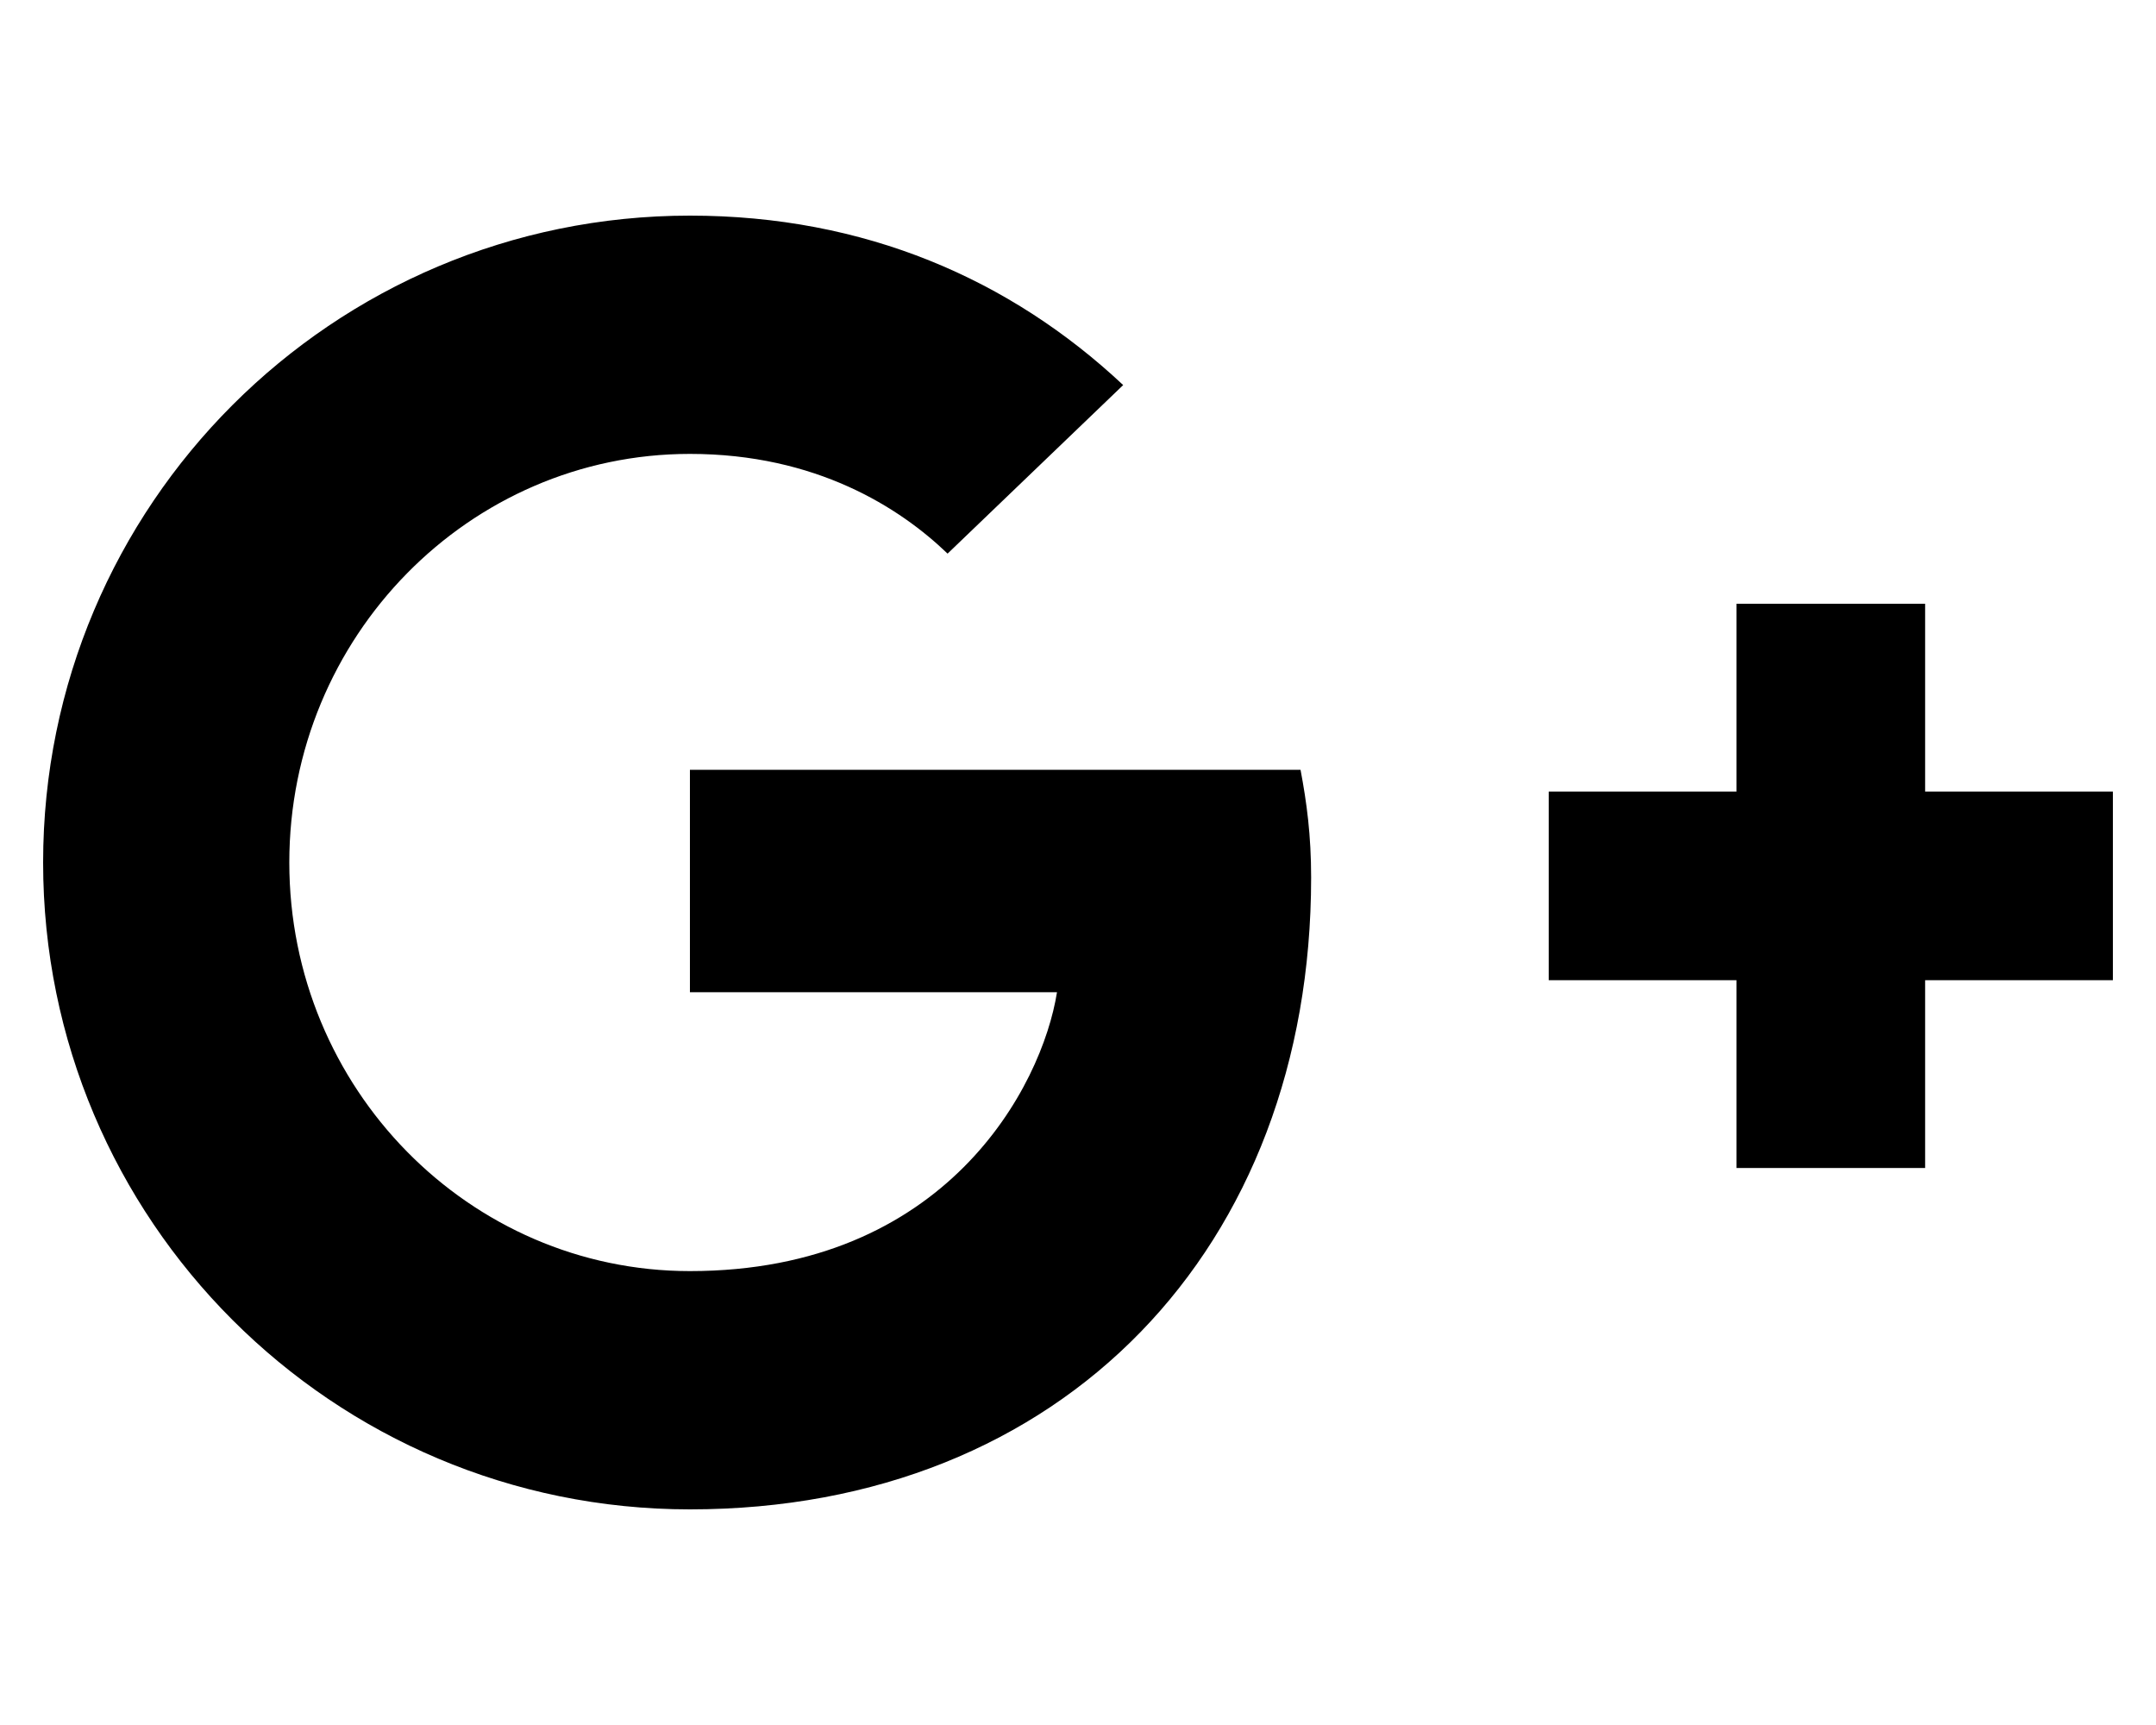
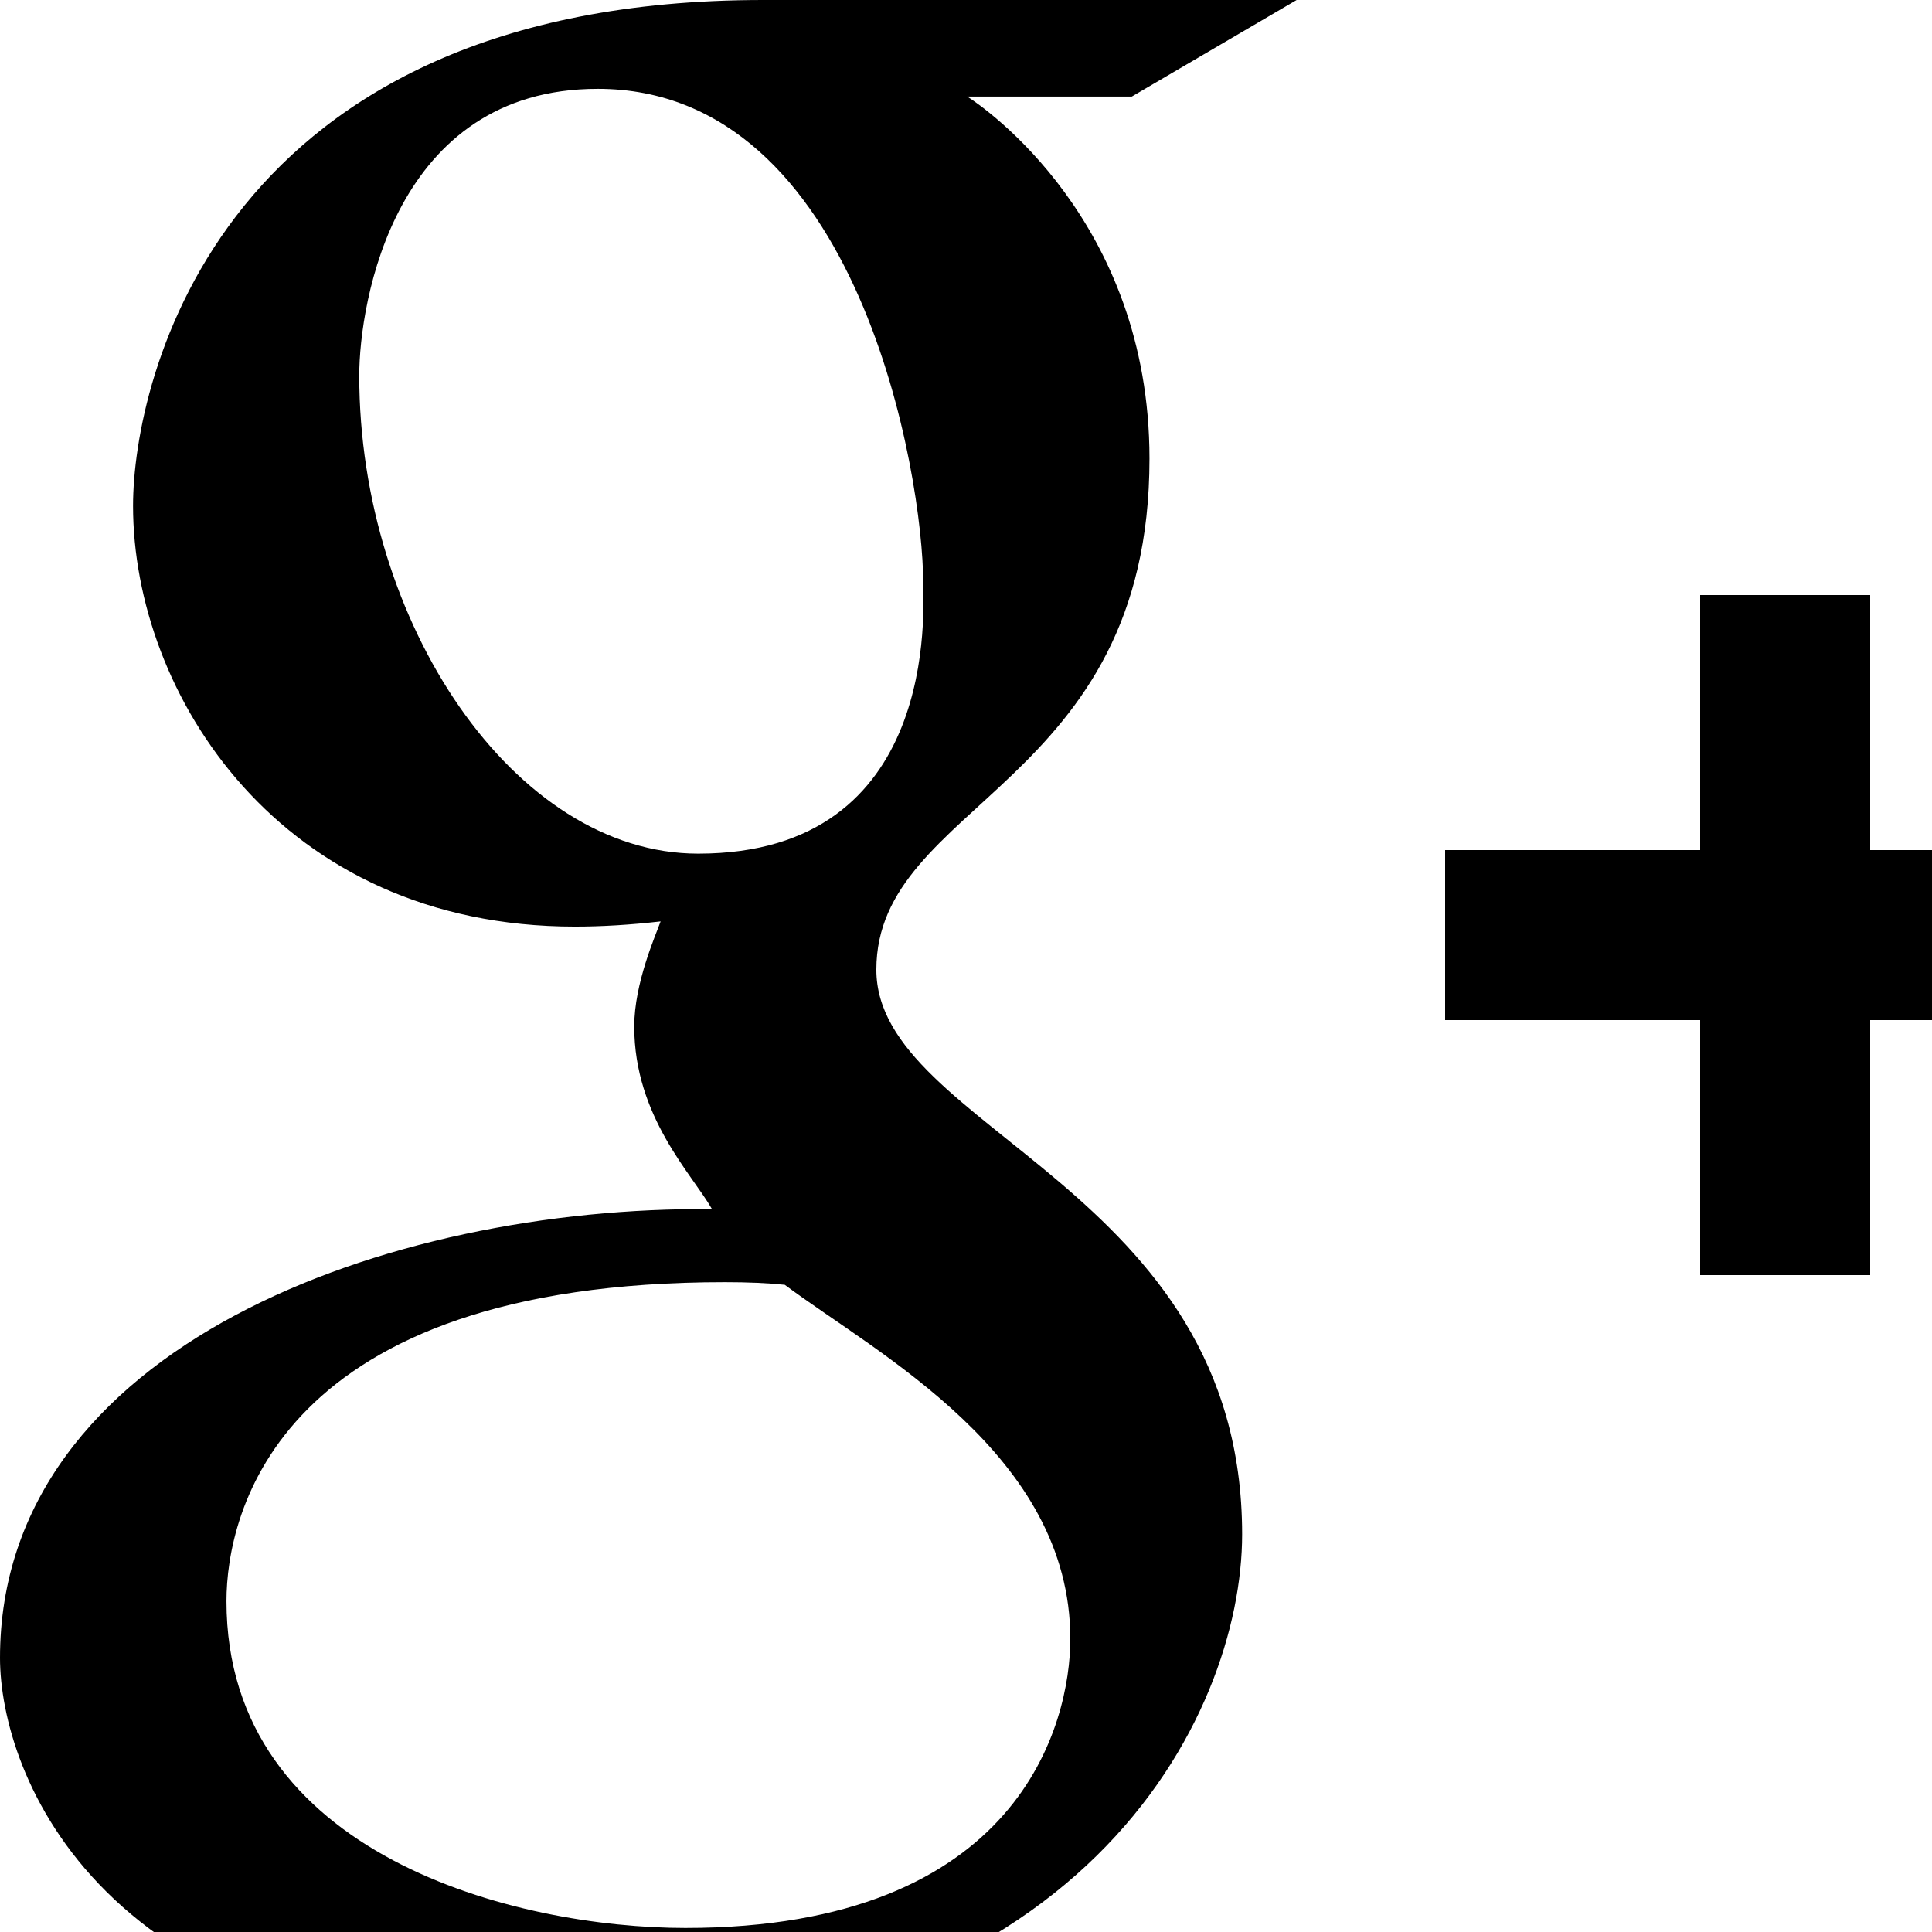
- <svg xmlns="http://www.w3.org/2000/svg" viewBox="0 0 640 512">
-   <path d="M386.061 228.496c1.834 9.692 3.143 19.384 3.143 31.956C389.204 370.205 315.599 448 204.8 448c-106.084 0-192-85.915-192-192s85.916-192 192-192c51.864 0 95.083 18.859 128.611 50.292l-52.126 50.03c-14.145-13.621-39.028-29.599-76.485-29.599-65.484 0-118.92 54.221-118.92 121.277 0 67.056 53.436 121.277 118.92 121.277 75.961 0 104.513-54.745 108.965-82.773H204.8v-66.009h181.261zm185.406 6.437V179.2h-56.001v55.733h-55.733v56.001h55.733v55.733h56.001v-55.733H627.2v-56.001h-55.733z" />
+ <svg xmlns="http://www.w3.org/2000/svg" width="375pt" height="375pt" viewBox="0 0 375 375" version="1.2">
+   <g id="surface1">
+     <path style=" stroke:none;fill-rule:nonzero;fill:rgb(0%,0%,0%);fill-opacity:1;" d="M 170.098 188.215 C 170.098 155.578 223.113 152.723 223.113 89.016 C 223.113 42.867 190.988 20.773 187.738 18.742 L 219.68 18.742 L 251.676 0 L 148.086 0 C 42.684 0 25.824 73.707 25.824 98.176 C 25.824 134.605 54.27 179.852 111.574 179.852 C 116.785 179.852 122.332 179.52 128.223 178.844 C 127.246 181.566 123.105 190.84 123.105 199.238 C 123.105 216.727 134.328 227.883 138.203 234.695 C 75.504 234.086 0 261.293 0 321.801 C 0 343.941 19.023 396 108.355 396 C 210.242 396 241.098 333.07 241.098 297.809 C 241.098 230.457 170.098 219.316 170.098 188.215 Z M 135.516 165.691 C 99.84 165.691 69.73 120.863 69.73 72.914 C 69.73 58.676 76.594 17.242 116.012 17.242 C 166.797 17.242 179.191 92.582 179.191 113.074 C 179.191 117.809 182.555 165.691 135.516 165.691 Z M 133.023 374.219 C 100.371 374.219 43.957 360.262 43.957 310.777 C 43.957 293.668 53.988 248.871 140.695 248.871 C 145.152 248.871 149.027 249.035 152.328 249.383 C 170.348 262.844 207.75 282.281 207.75 318.137 C 207.734 334.391 198.066 374.219 133.023 374.219 Z M 133.023 374.219 " />
+     <path style=" stroke:none;fill-rule:nonzero;fill:rgb(0%,0%,0%);fill-opacity:1;" d="M 330 115.5 L 363 115.5 L 363 247.5 L 330 247.5 Z M 330 115.5 " />
+     <path style=" stroke:none;fill-rule:nonzero;fill:rgb(0%,0%,0%);fill-opacity:1;" d="M 280.5 165 L 412.5 165 L 412.5 198 L 280.5 198 Z M 280.5 165 " />
+   </g>
</svg>
